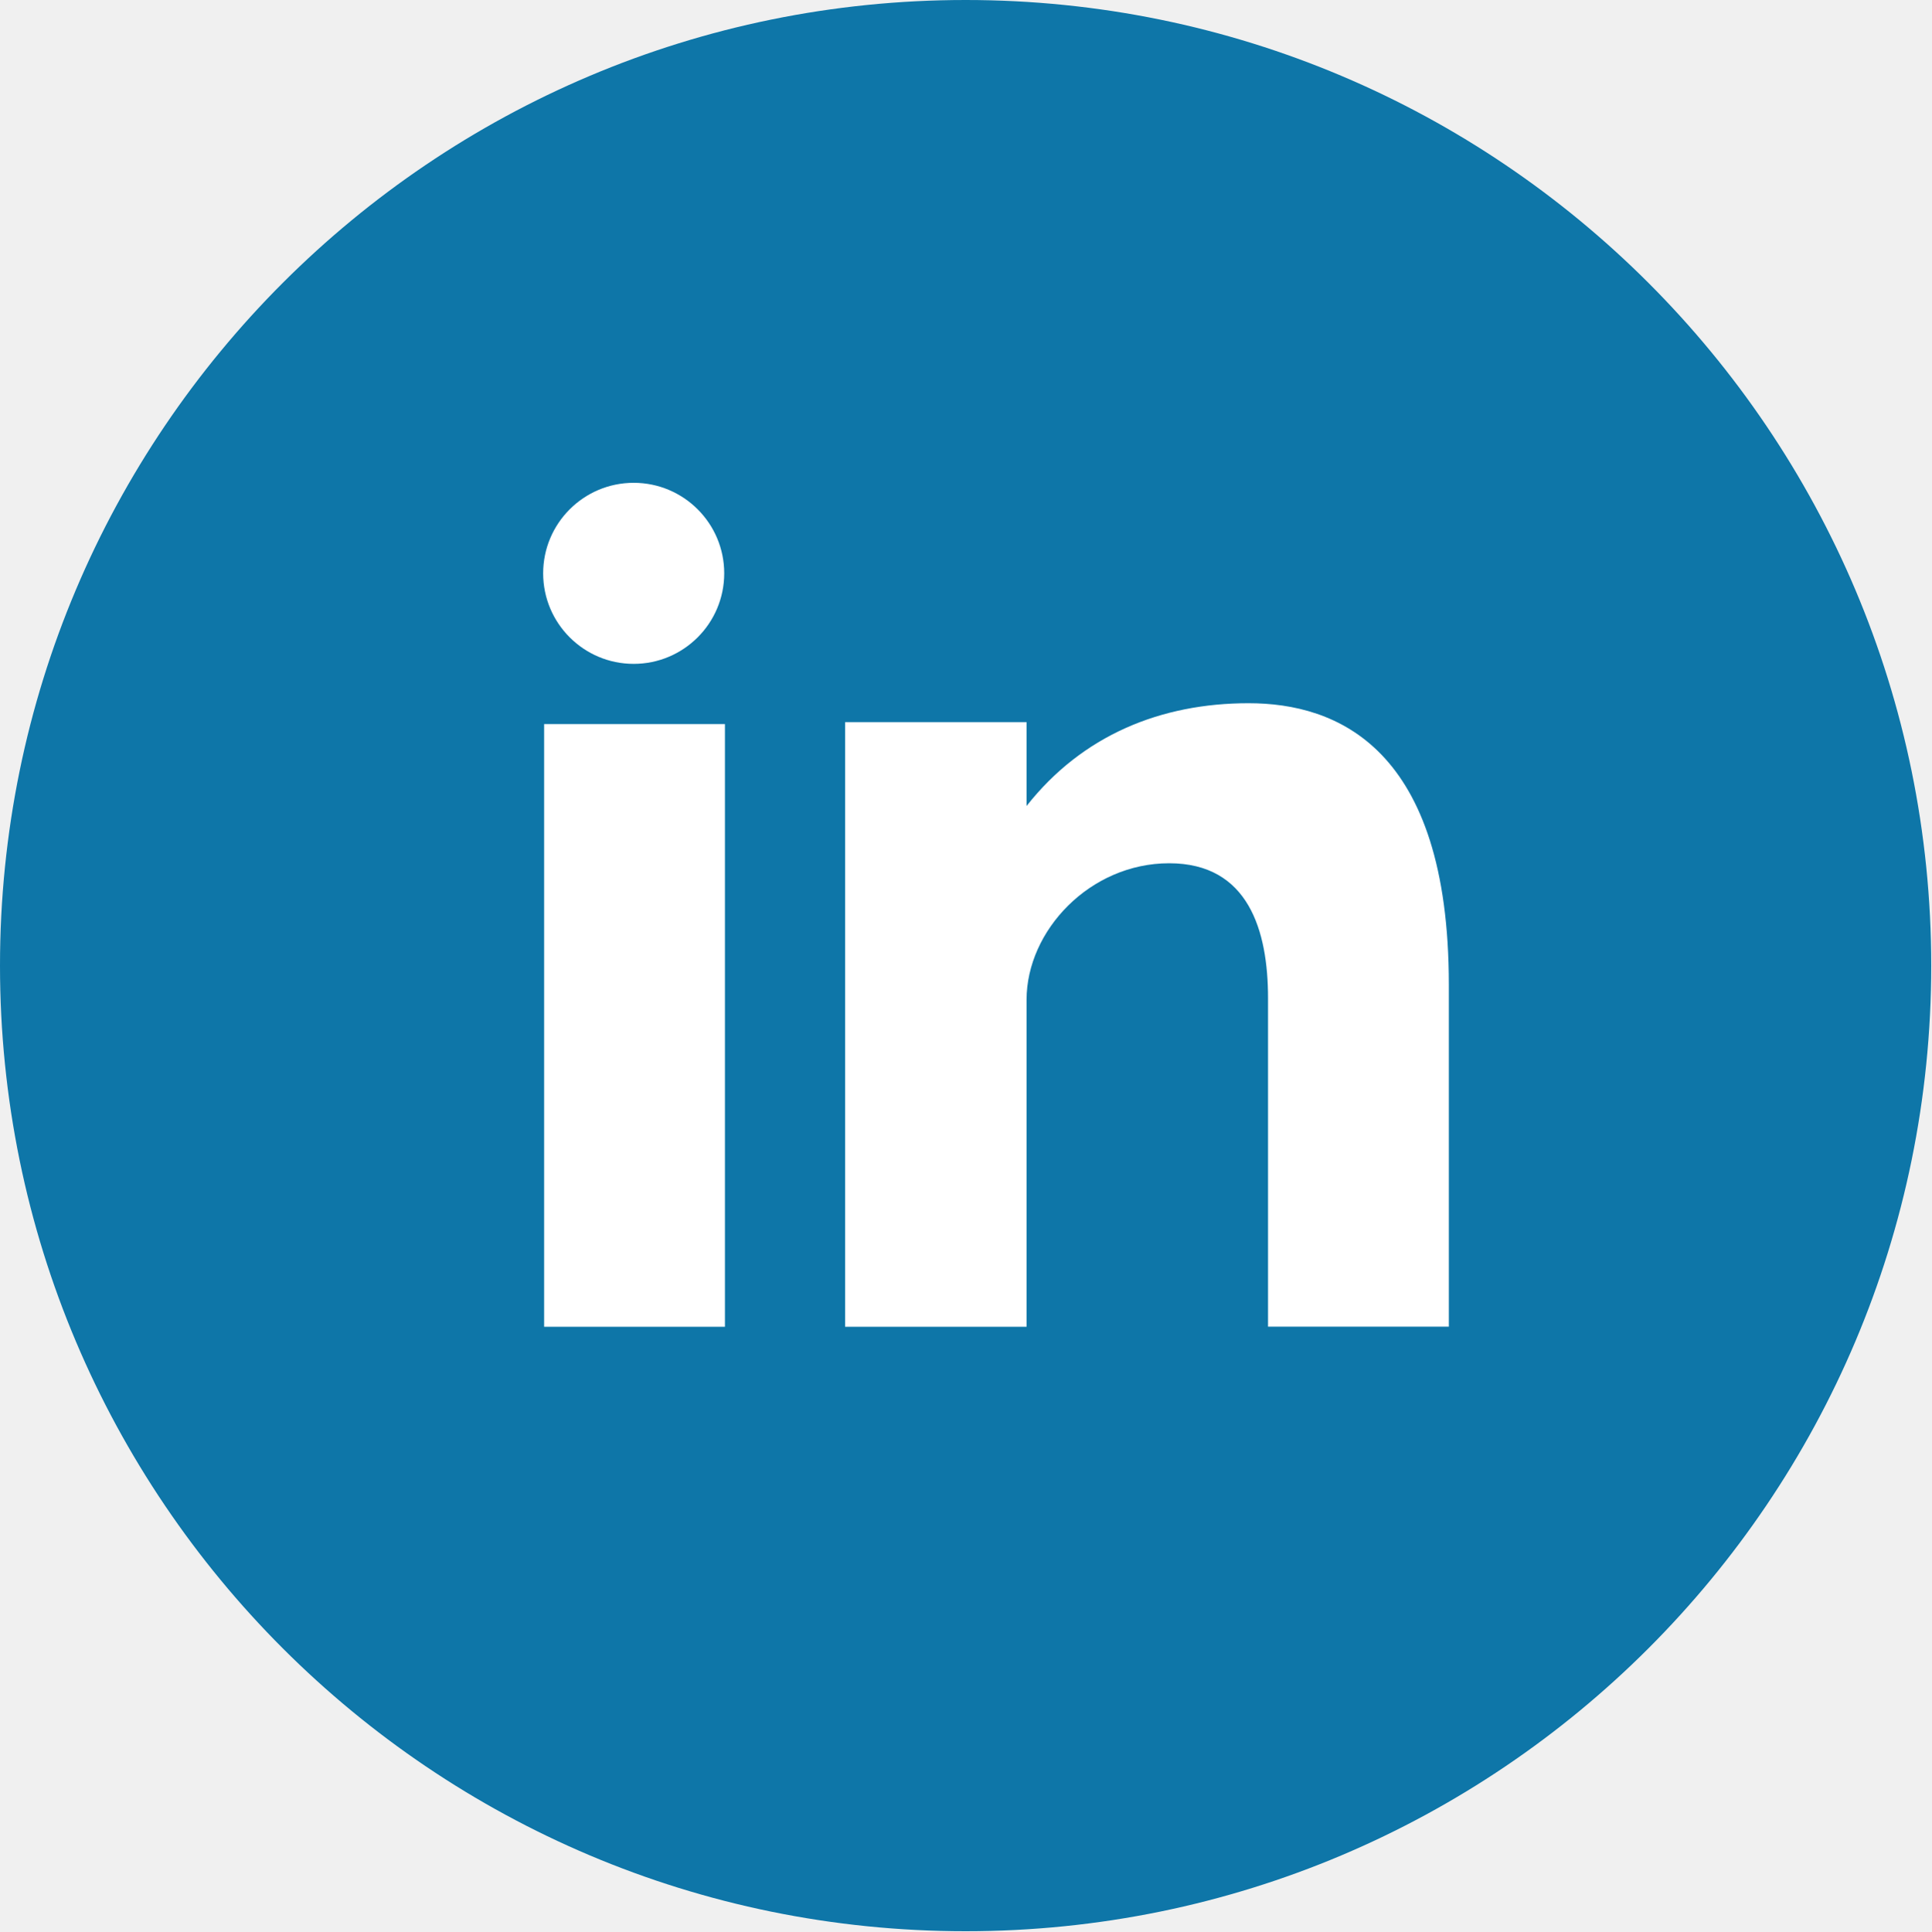
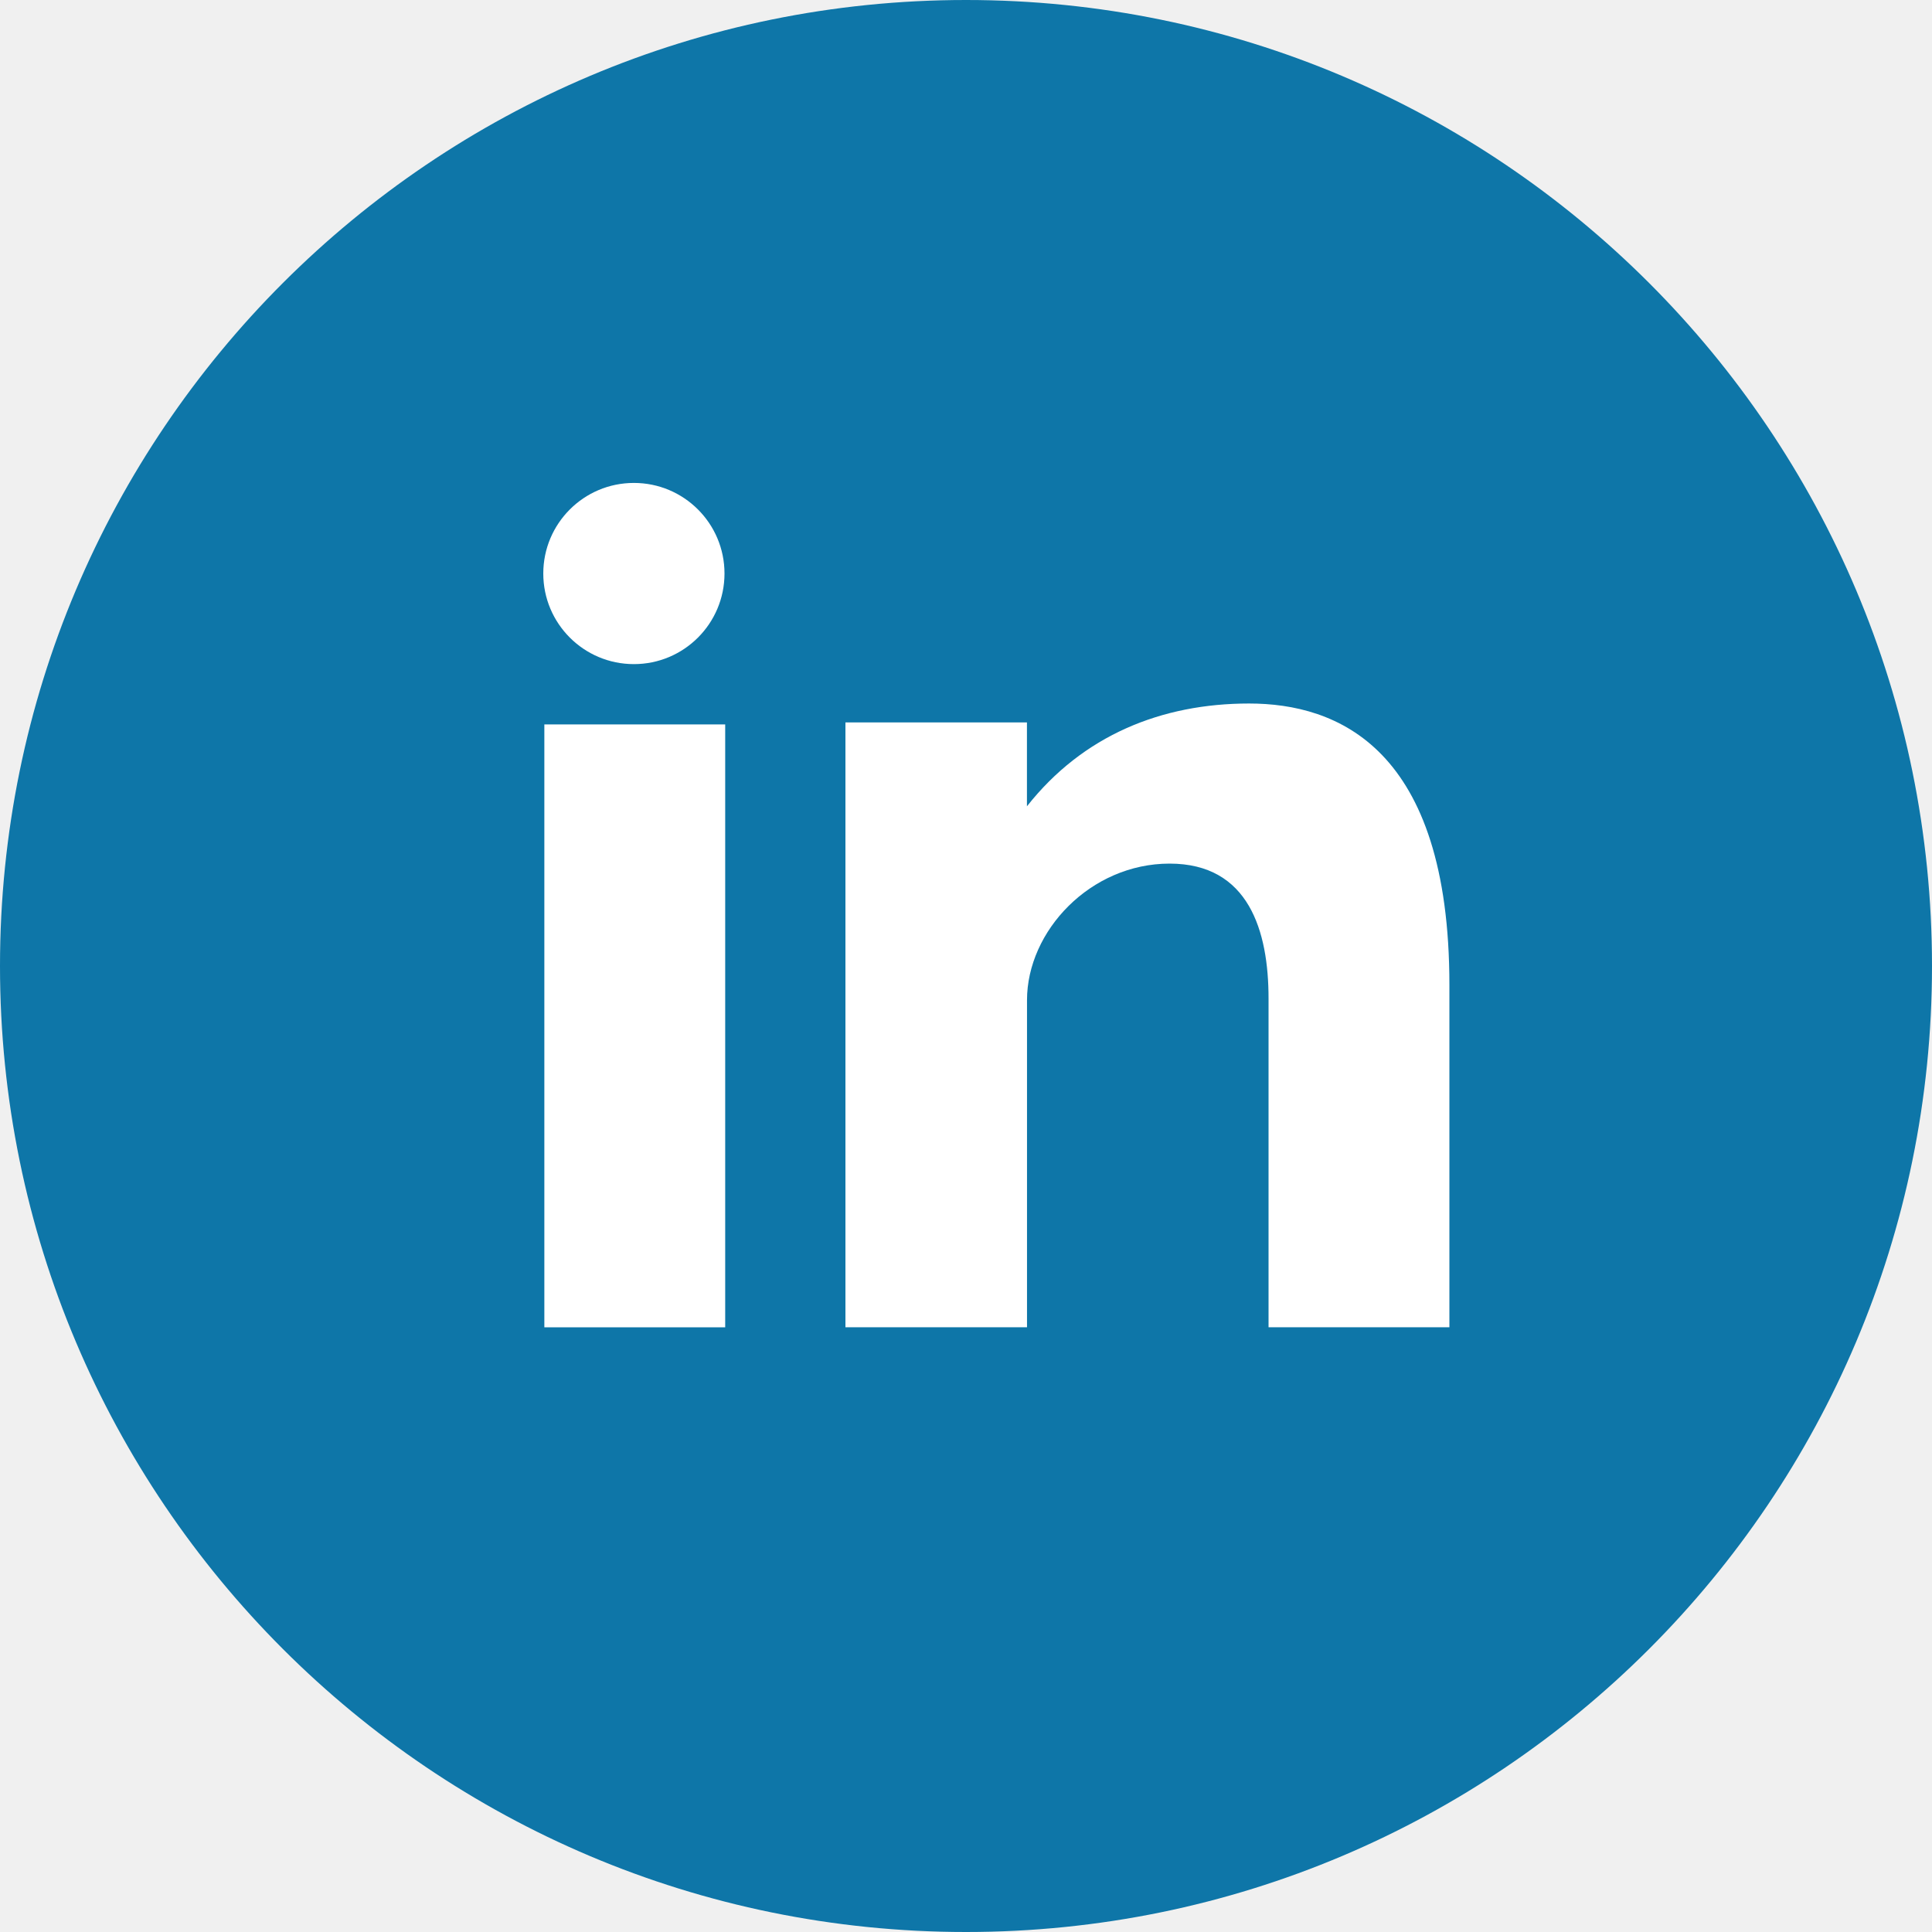
- <svg xmlns="http://www.w3.org/2000/svg" viewBox="0 0 291.319 291.319">
-   <path d="M145.659 0c80.45 0 145.66 65.219 145.66 145.66s-65.21 145.659-145.66 145.659S0 226.1 0 145.66 65.21 0 145.659 0z" fill="#0e76a8" />
-   <path d="M82.079 200.136h27.275v-90.91H82.079v90.91zm106.259-94.059c-13.237 0-25.081 4.834-33.483 15.504v-12.654H127.48v91.21h27.375v-49.324c0-10.424 9.55-20.593 21.512-20.593s14.912 10.169 14.912 20.338v49.57h27.275v-51.6c-.001-35.842-16.97-42.451-30.216-42.451zm-92.749-5.936c7.538 0 13.656-6.118 13.656-13.656S103.127 72.83 95.589 72.83s-13.656 6.118-13.656 13.656 6.118 13.655 13.656 13.655z" fill="#fff" />
+ <svg xmlns="http://www.w3.org/2000/svg" viewBox="0 0 291.32 291.32">
+   <path d="M145.66 0c80.45 0 145.66 65.22 145.66 145.66S226.1 291.32 145.66 291.32 0 226.1 0 145.66 65.21 0 145.66 0z" fill="#0e76a8" />
+   <path d="M82.08 200.14h27.27v-90.91H82.08v90.9zm106.26-94.06c-13.24 0-25.08 4.83-33.49 15.5v-12.65h-27.37v91.2h27.38v-49.32c0-10.42 9.55-20.59 21.5-20.59s14.92 10.17 14.92 20.34v49.57h27.27v-51.6c0-35.84-16.97-42.45-30.21-42.45zm-92.75-5.94a13.66 13.66 0 10-.01-27.32 13.66 13.66 0 000 27.32z" fill="#fff" />
</svg>
